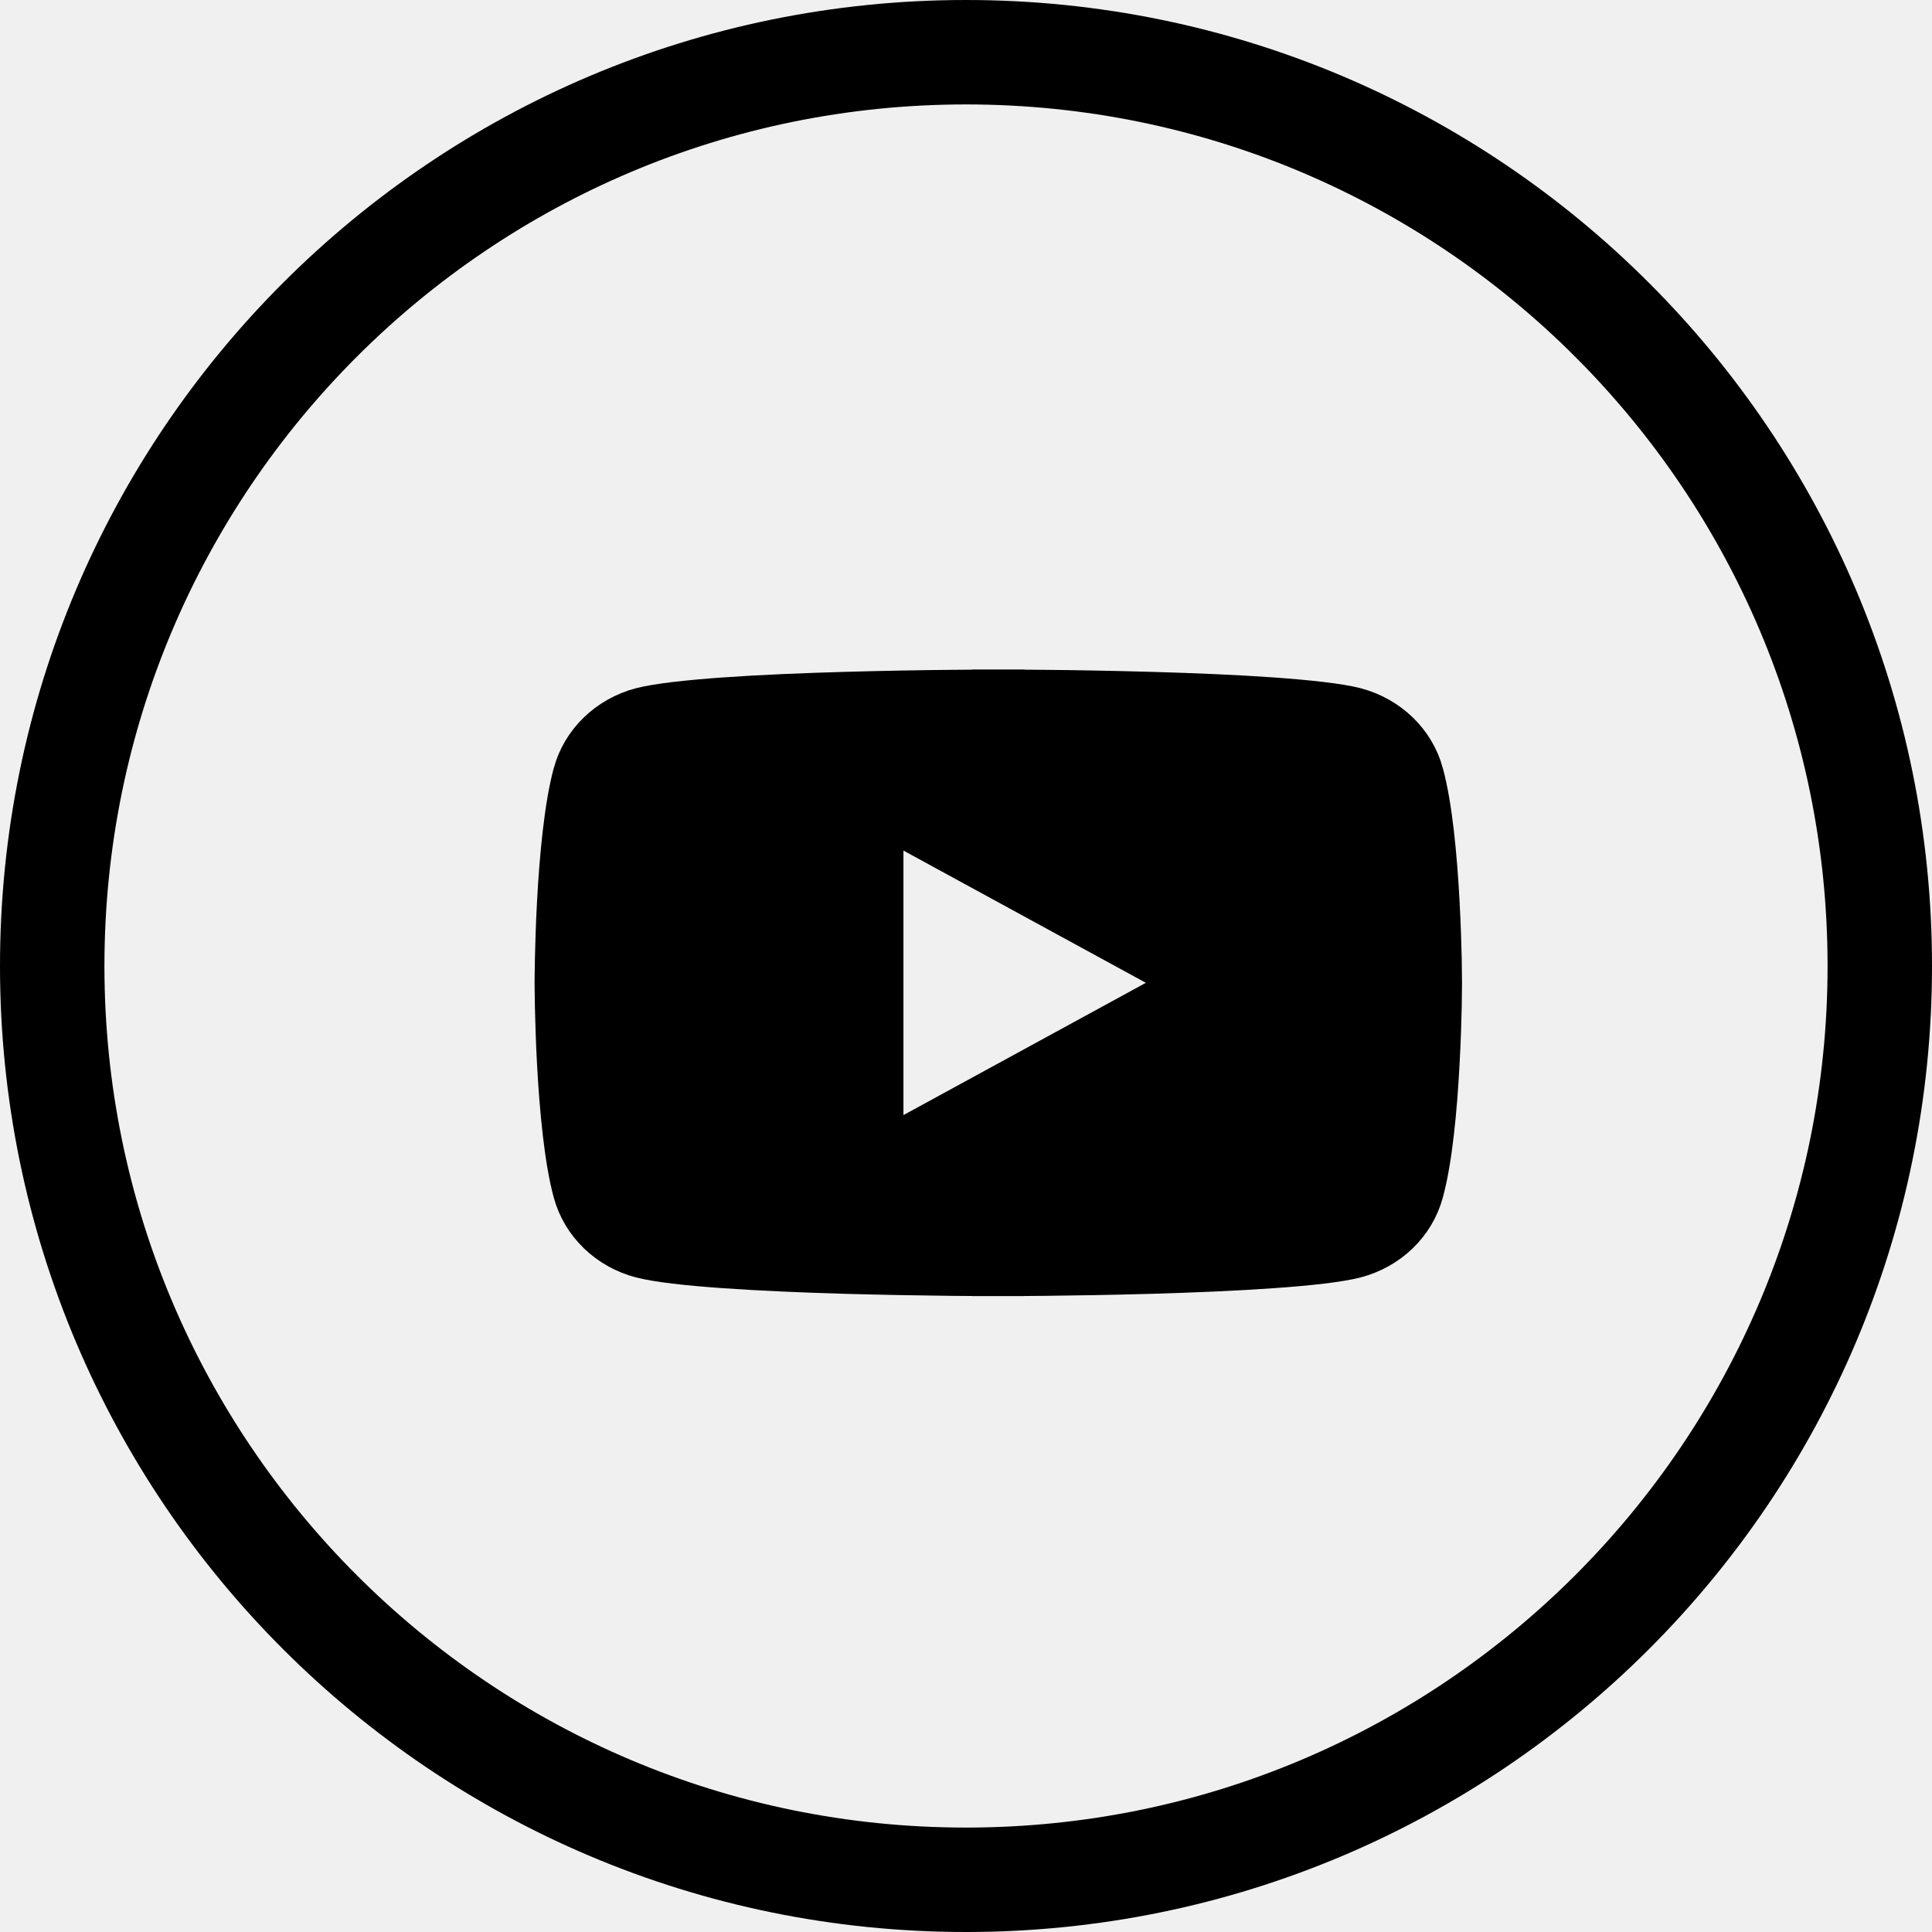
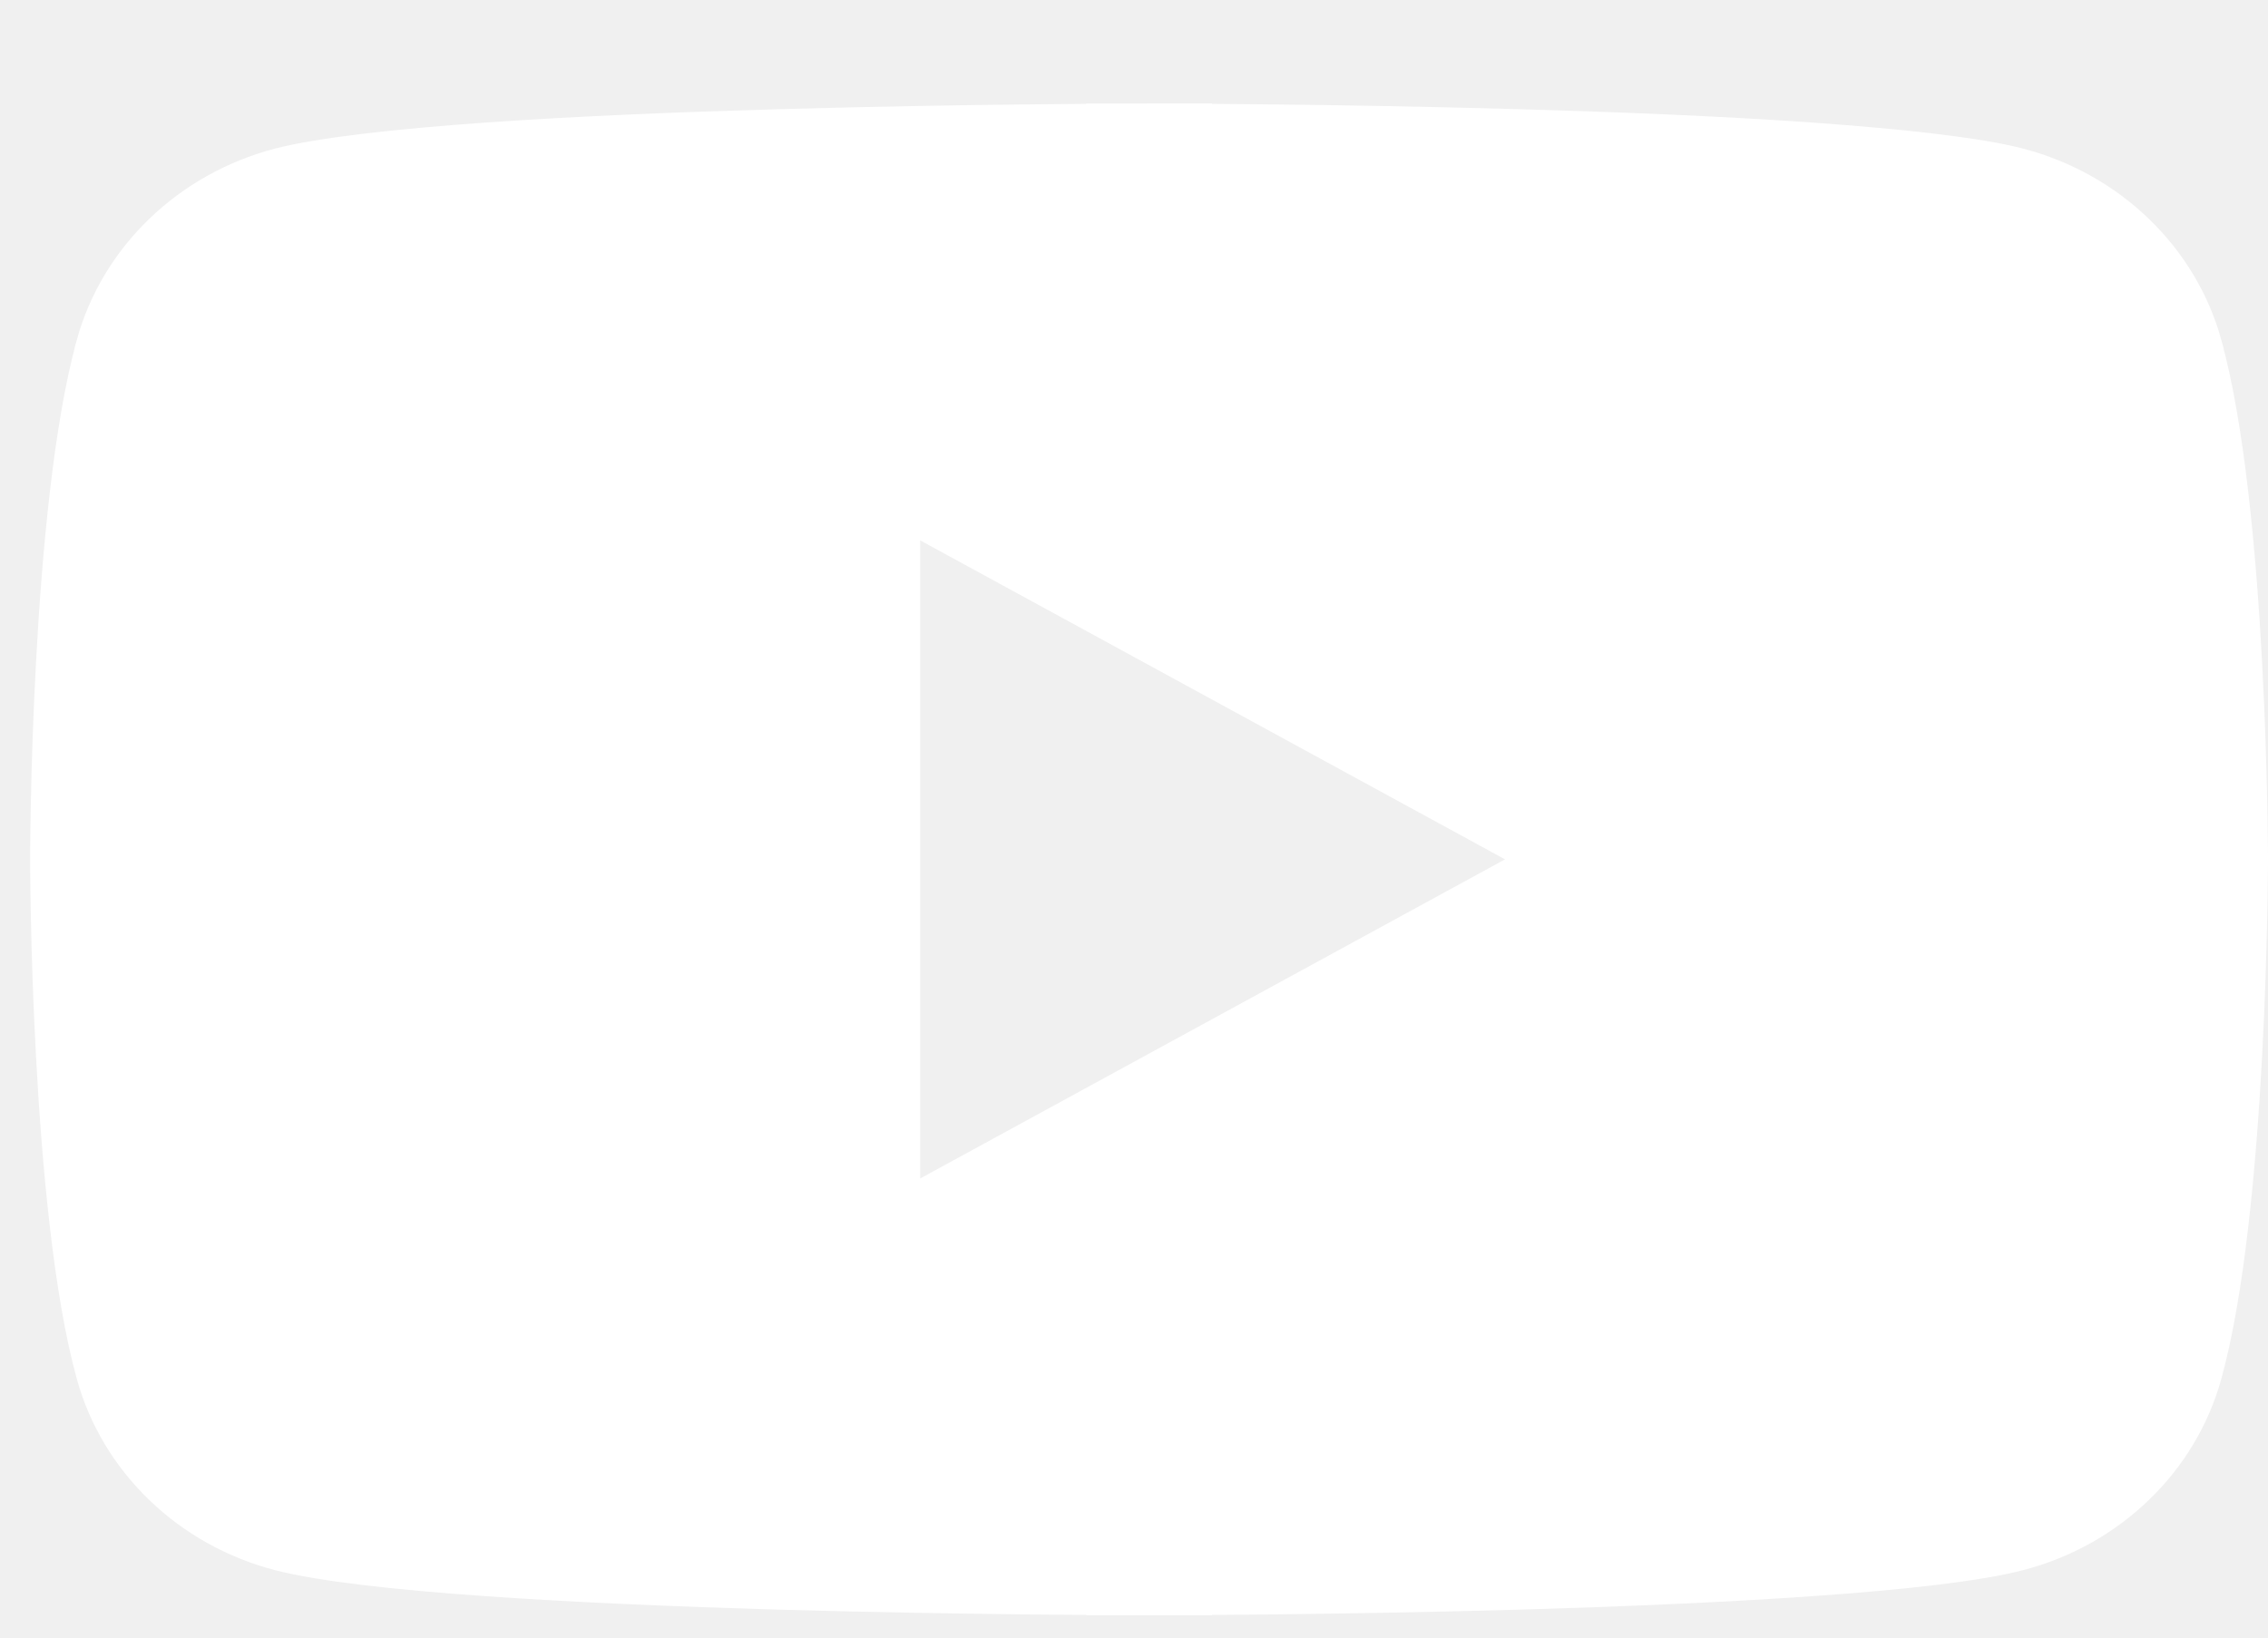
- <svg xmlns="http://www.w3.org/2000/svg" width="37" height="37" viewBox="0 0 37 37" fill="none">
-   <path fill-rule="evenodd" clip-rule="evenodd" d="M18.5 36C28.165 36 36 28.165 36 18.5C36 8.835 28.165 1 18.5 1C8.835 1 1 8.835 1 18.5C1 28.165 8.835 36 18.5 36Z" stroke="black" stroke-width="2" />
-   <path d="M27.146 22.815V22.815C27.316 22.205 27.407 21.223 27.453 20.357C27.476 19.932 27.488 19.547 27.494 19.269C27.496 19.13 27.498 19.017 27.498 18.94L27.499 18.852L27.499 18.829V18.824V18.823V18.822V18.822V18.822V18.821V18.815L27.499 18.793L27.498 18.704C27.498 18.627 27.496 18.515 27.494 18.376C27.488 18.097 27.476 17.713 27.453 17.287C27.407 16.421 27.316 15.44 27.146 14.83V14.829C27.07 14.555 26.919 14.302 26.707 14.097C26.494 13.892 26.227 13.742 25.932 13.664C25.635 13.588 25.071 13.523 24.352 13.472C23.647 13.422 22.831 13.389 22.053 13.367C21.276 13.345 20.543 13.333 20.003 13.328C19.733 13.325 19.511 13.324 19.358 13.323L19.18 13.322L19.134 13.322H19.122H19.12H19.119H19.119L19.119 12.822V13.322H19.119H19.118H19.115H19.103L19.057 13.322L18.88 13.323C18.726 13.324 18.505 13.325 18.235 13.328C17.695 13.333 16.961 13.345 16.184 13.367C15.407 13.389 14.591 13.422 13.885 13.472C13.166 13.523 12.603 13.588 12.306 13.664C12.01 13.742 11.743 13.892 11.531 14.097C11.318 14.302 11.168 14.555 11.091 14.829L11.091 14.83C10.922 15.44 10.831 16.421 10.784 17.287C10.761 17.713 10.75 18.097 10.744 18.376C10.741 18.515 10.74 18.627 10.739 18.704L10.738 18.793L10.738 18.815V18.821V18.822V18.822V18.822V18.823V18.824V18.829L10.738 18.852L10.739 18.94C10.74 19.017 10.741 19.13 10.744 19.269C10.75 19.547 10.761 19.932 10.784 20.357C10.831 21.223 10.922 22.205 11.091 22.815L11.091 22.815C11.168 23.09 11.318 23.343 11.531 23.548C11.743 23.753 12.01 23.903 12.306 23.98C12.603 24.057 13.166 24.122 13.885 24.172C14.591 24.222 15.407 24.255 16.184 24.278C16.961 24.3 17.695 24.311 18.235 24.317C18.505 24.32 18.726 24.321 18.88 24.322L19.057 24.322L19.103 24.322H19.115H19.118H19.119H19.119V24.822L19.119 24.322H19.119H19.12H19.122H19.134L19.18 24.322L19.358 24.322C19.511 24.321 19.733 24.32 20.003 24.317C20.543 24.311 21.276 24.3 22.053 24.278C22.831 24.255 23.647 24.222 24.352 24.172C25.071 24.122 25.635 24.057 25.932 23.98C26.227 23.903 26.494 23.753 26.707 23.548C26.919 23.343 27.07 23.09 27.146 22.815ZM16.802 16.29V15.447L17.542 15.851L22.184 18.383L22.988 18.822L22.184 19.261L17.542 21.794L16.802 22.197V21.355V16.29Z" fill="black" stroke="black" />
+ <svg xmlns="http://www.w3.org/2000/svg" width="18" height="13" viewBox="0 0 18 13" fill="none">
+   <path d="M17.147 10.815V10.815C17.316 10.205 17.408 9.223 17.454 8.357C17.477 7.932 17.488 7.547 17.494 7.269C17.497 7.13 17.498 7.017 17.499 6.94L17.5 6.852L17.5 6.829V6.824V6.823V6.822V6.822V6.822V6.821V6.815L17.5 6.793L17.499 6.704C17.498 6.627 17.497 6.515 17.494 6.376C17.488 6.097 17.477 5.713 17.454 5.287C17.408 4.421 17.316 3.44 17.147 2.83V2.829C17.071 2.555 16.92 2.302 16.707 2.097C16.495 1.892 16.228 1.742 15.933 1.664C15.636 1.588 15.072 1.523 14.353 1.472C13.647 1.422 12.831 1.389 12.054 1.367C11.277 1.345 10.543 1.333 10.003 1.328C9.733 1.325 9.512 1.324 9.358 1.323L9.181 1.322L9.135 1.322H9.123H9.12H9.12H9.12L9.119 0.822V1.322H9.119H9.119H9.116H9.104L9.058 1.322L8.881 1.323C8.727 1.324 8.506 1.325 8.236 1.328C7.696 1.333 6.962 1.345 6.185 1.367C5.408 1.389 4.592 1.422 3.886 1.472C3.167 1.523 2.603 1.588 2.306 1.664C2.011 1.742 1.744 1.892 1.532 2.097C1.319 2.302 1.168 2.555 1.092 2.829L1.092 2.83C0.923 3.44 0.831 4.421 0.785 5.287C0.762 5.713 0.75 6.097 0.745 6.376C0.742 6.515 0.74 6.627 0.74 6.704L0.739 6.793L0.739 6.815V6.821V6.822V6.822V6.822V6.823V6.824V6.829L0.739 6.852L0.74 6.94C0.74 7.017 0.742 7.13 0.745 7.269C0.75 7.547 0.762 7.932 0.785 8.357C0.831 9.223 0.923 10.205 1.092 10.815L1.092 10.815C1.168 11.09 1.319 11.343 1.532 11.548C1.744 11.753 2.011 11.903 2.306 11.98C2.603 12.057 3.167 12.122 3.886 12.172C4.592 12.222 5.408 12.255 6.185 12.278C6.962 12.3 7.696 12.311 8.236 12.317C8.506 12.319 8.727 12.321 8.881 12.322L9.058 12.322L9.104 12.322H9.116H9.119H9.119H9.119V12.822L9.12 12.322H9.12H9.12H9.123H9.135L9.181 12.322L9.358 12.322C9.512 12.321 9.733 12.319 10.003 12.317C10.543 12.311 11.277 12.3 12.054 12.278C12.831 12.255 13.647 12.222 14.353 12.172C15.072 12.122 15.636 12.057 15.933 11.98C16.228 11.903 16.495 11.753 16.707 11.548C16.92 11.343 17.071 11.09 17.147 10.815ZM6.803 4.29V3.447L7.543 3.851L12.184 6.383L12.989 6.822L12.184 7.261L7.543 9.794L6.803 10.197V9.355V4.29Z" fill="white" stroke="white" />
</svg>
